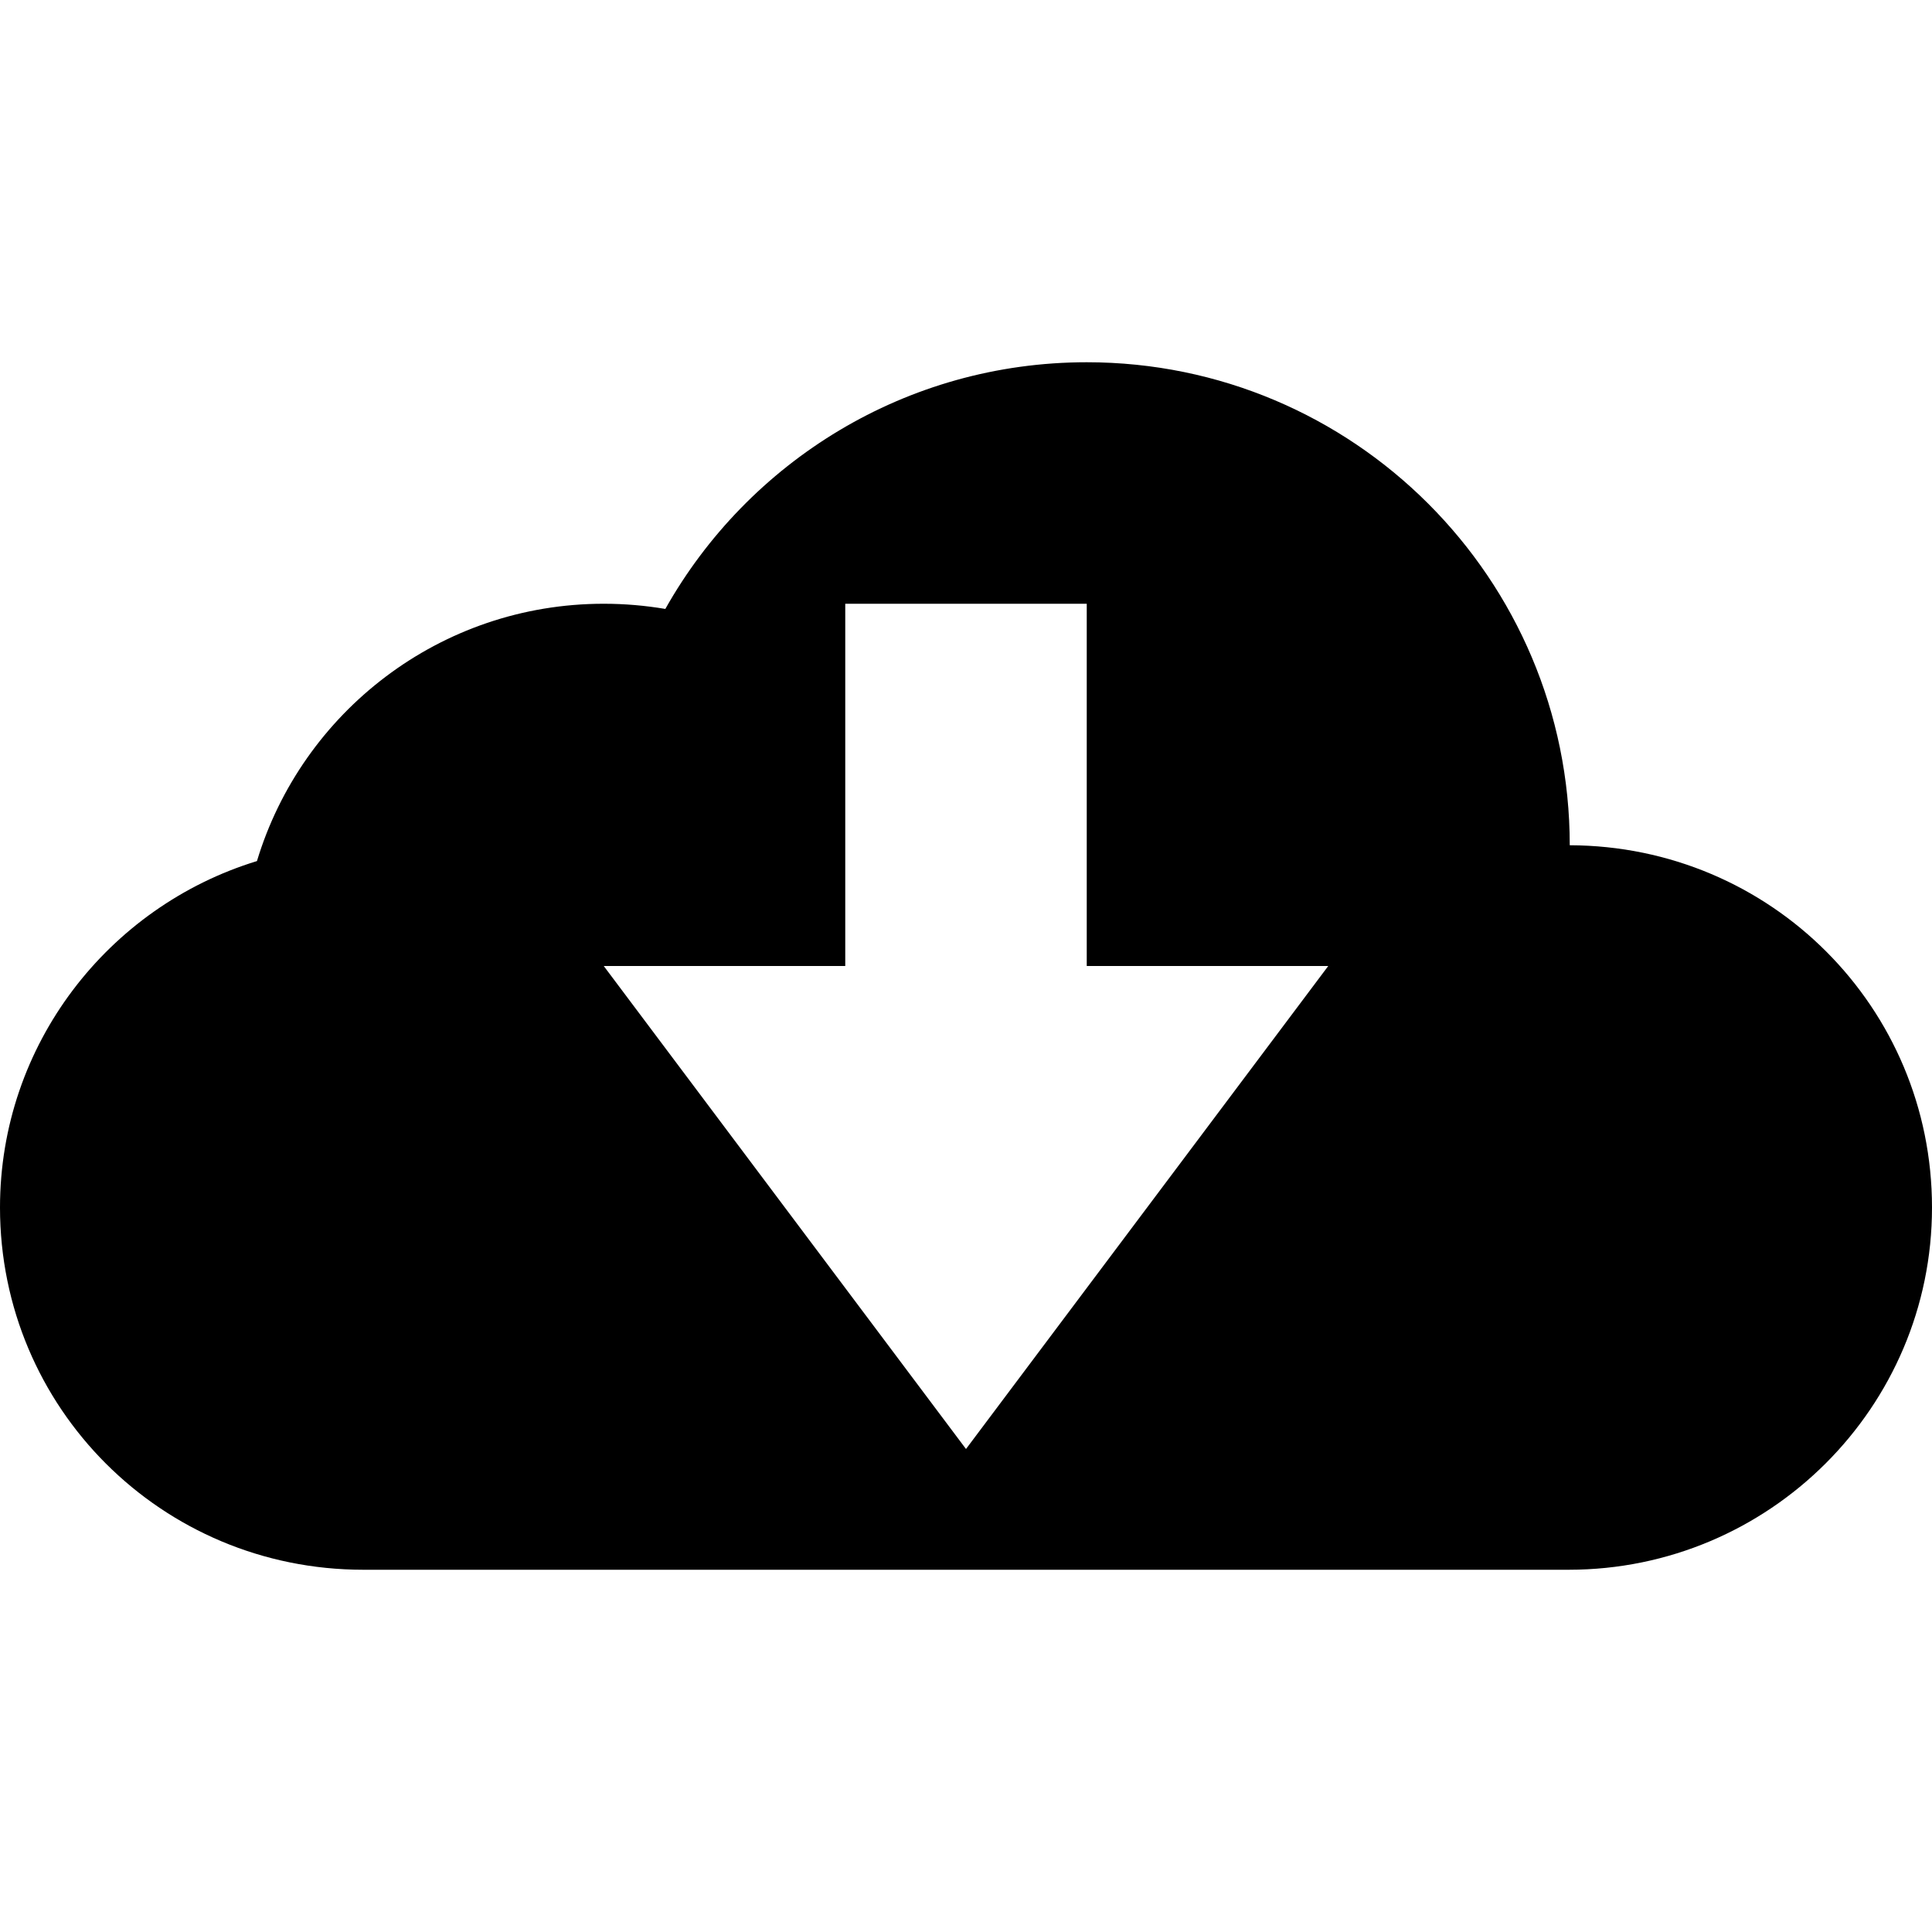
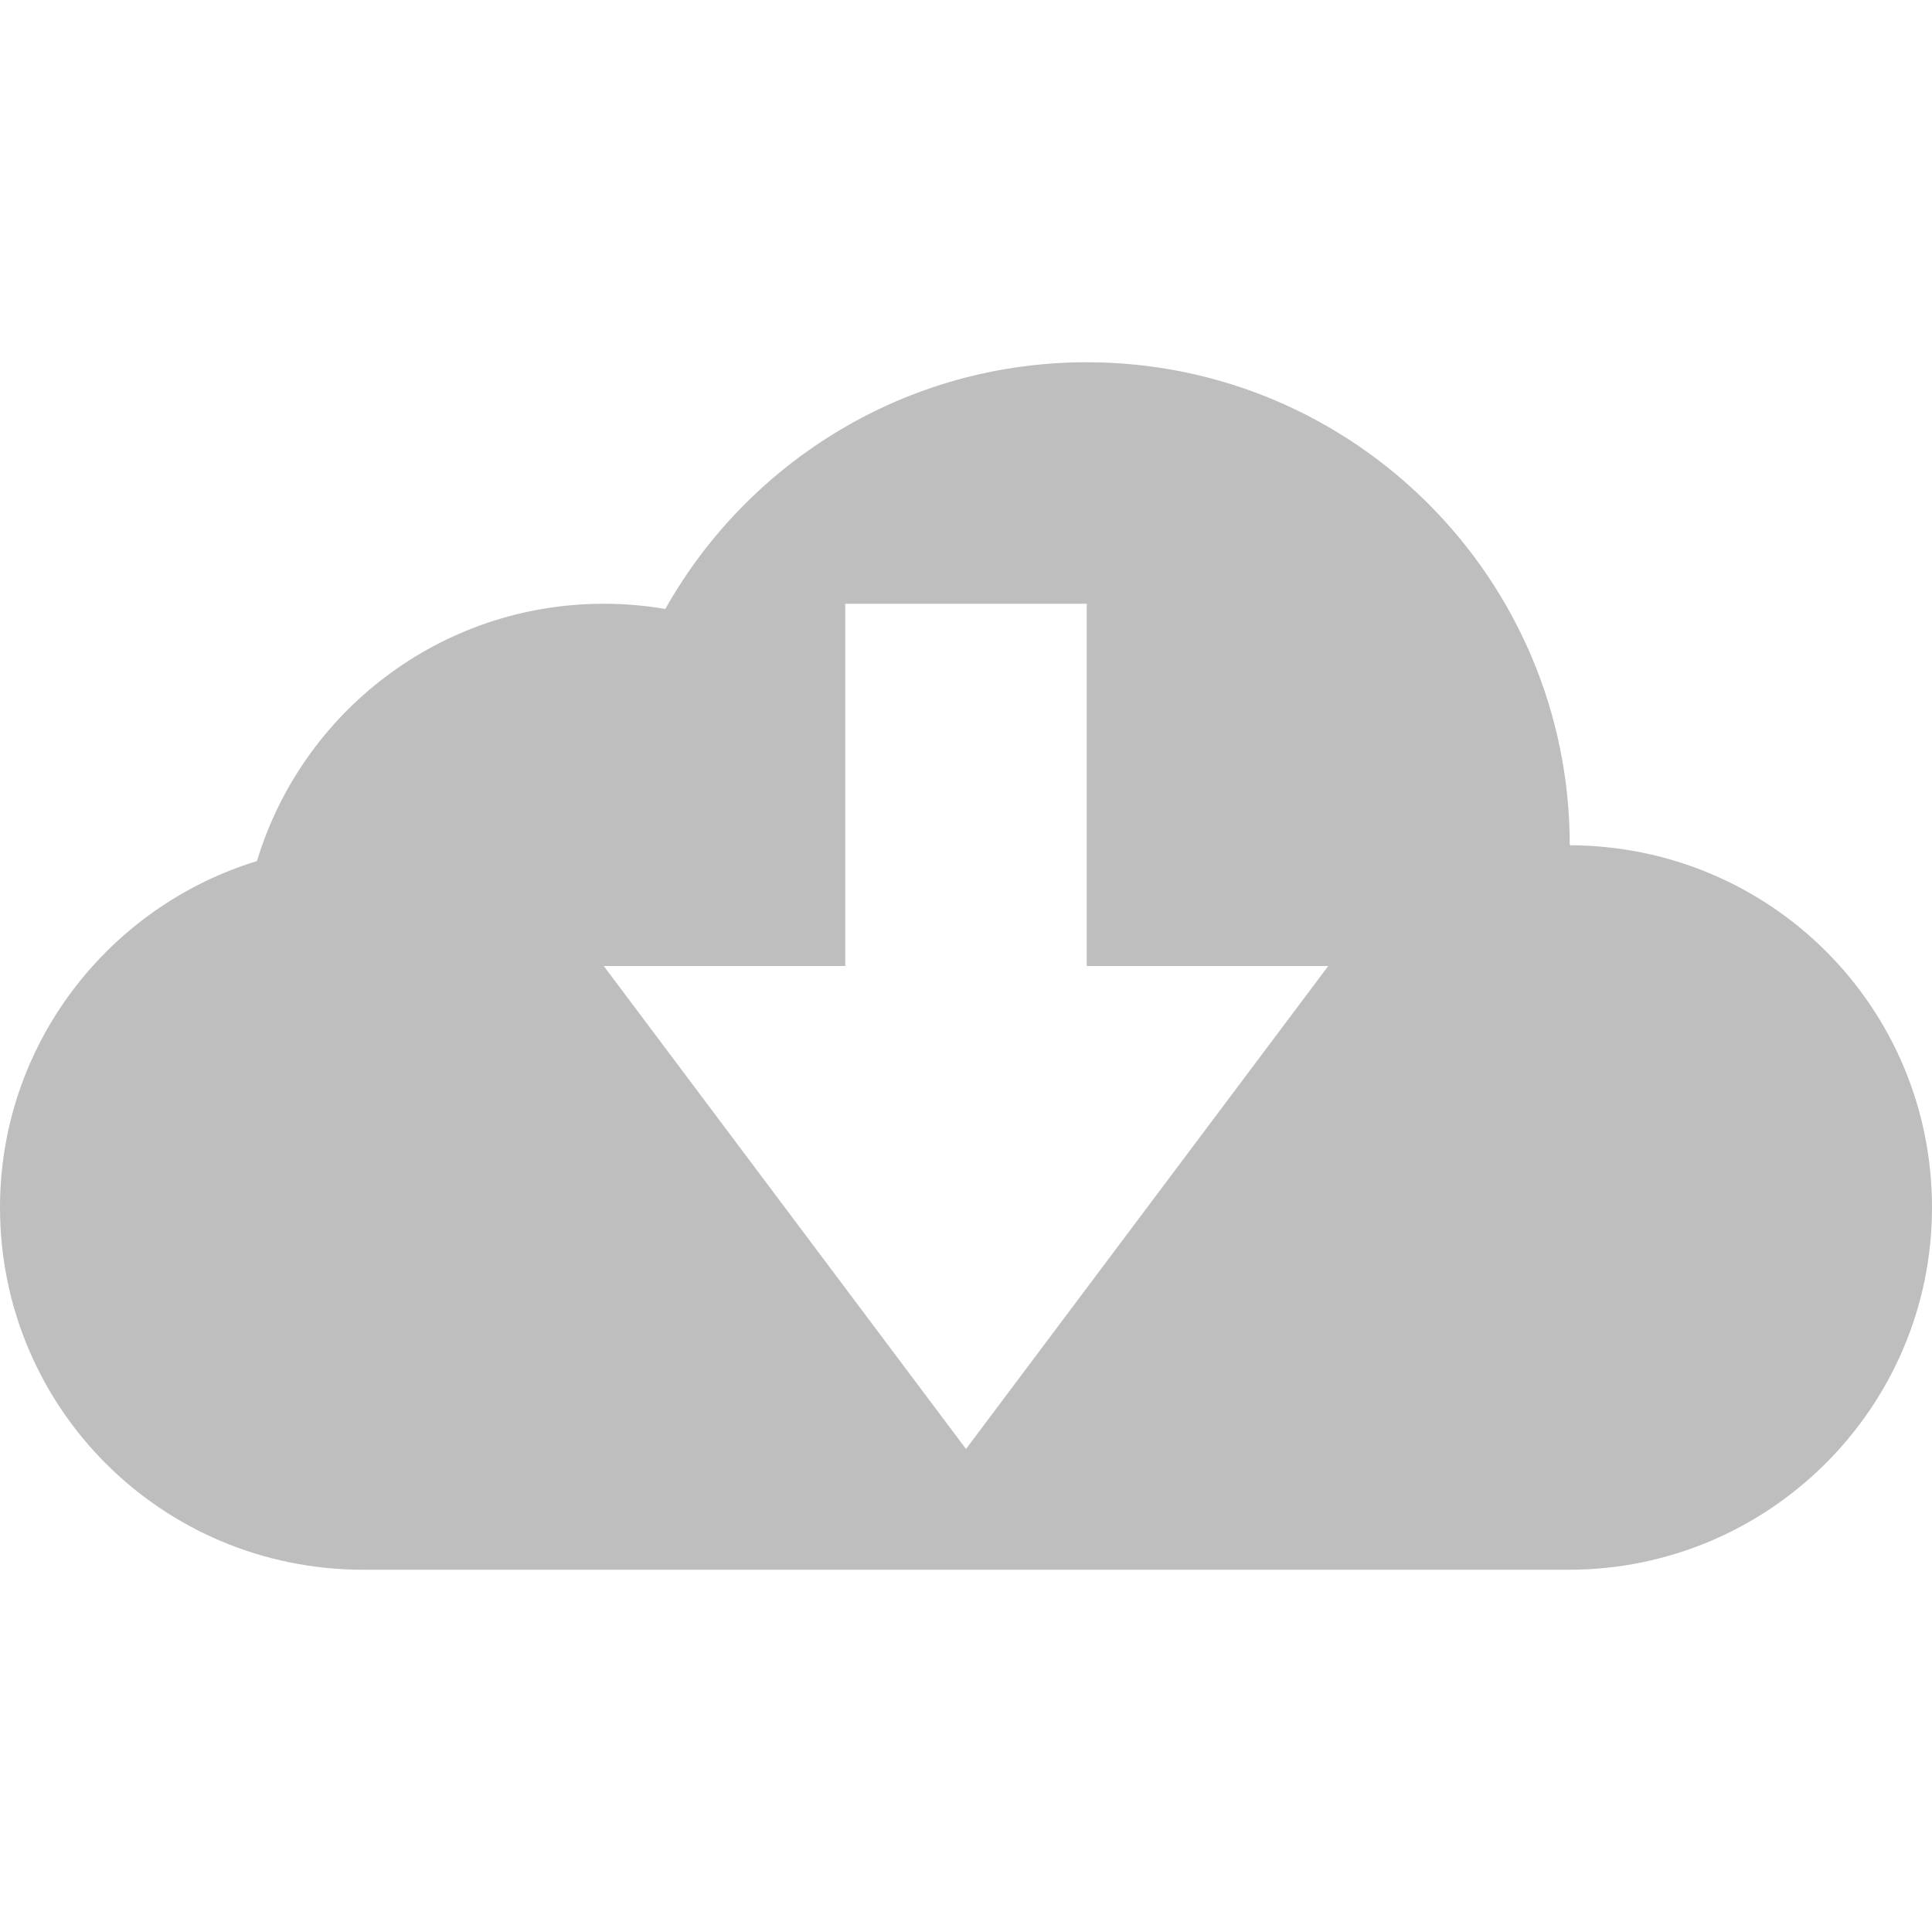
- <svg xmlns="http://www.w3.org/2000/svg" height="16px" version="1.1" viewBox="0 0 16 16" width="16px">
-   <defs />
-   <g fill="none" fill-rule="evenodd" id="Icons with numbers" stroke="none" stroke-width="1">
-     <g fill="#000000" id="Group" transform="translate(-672, -288)">
-       <path d="M679,293 L679,296 L677,296 L680,300 L683,296 L681,296 L681,293 Z M672,298 C672,296.652 672.896,295.508 674.128,295.131 C674.5,293.898 675.645,293 677,293 C677.174,293 677.345,293.015 677.51,293.043 C678.196,291.824 679.502,291 681,291 C683.209,291 685,292.791 685,295 C686.668,295.005 688,296.346 688,298 C688,299.653 686.653,301 684.991,301 L675.009,301 C673.337,301 672,299.657 672,298 Z M672,298" id="Rectangle 169 copy 2" />
-     </g>
-   </g>
+ <svg xmlns="http://www.w3.org/2000/svg" width="16" height="16" viewBox="0 0 16 16">
+   <path fill="#bebebe" fill-rule="evenodd" d="M 7 5L 7 8L 5 8L 8 12L 11 8L 9 8L 9 5ZM 0 10C 0 8.652 0.896 7.508 2.128 7.131C 2.5 5.898 3.645 5 5 5C 5.174 5 5.345 5.015 5.51 5.043C 6.196 3.824 7.502 3 9 3C 11.209 3 13 4.791 13 7C 14.668 7.005 16 8.346 16 10C 16 11.653 14.653 13 12.991 13L 3.009 13C 1.337 13 0 11.657 0 10ZM 0 10" />
</svg>
